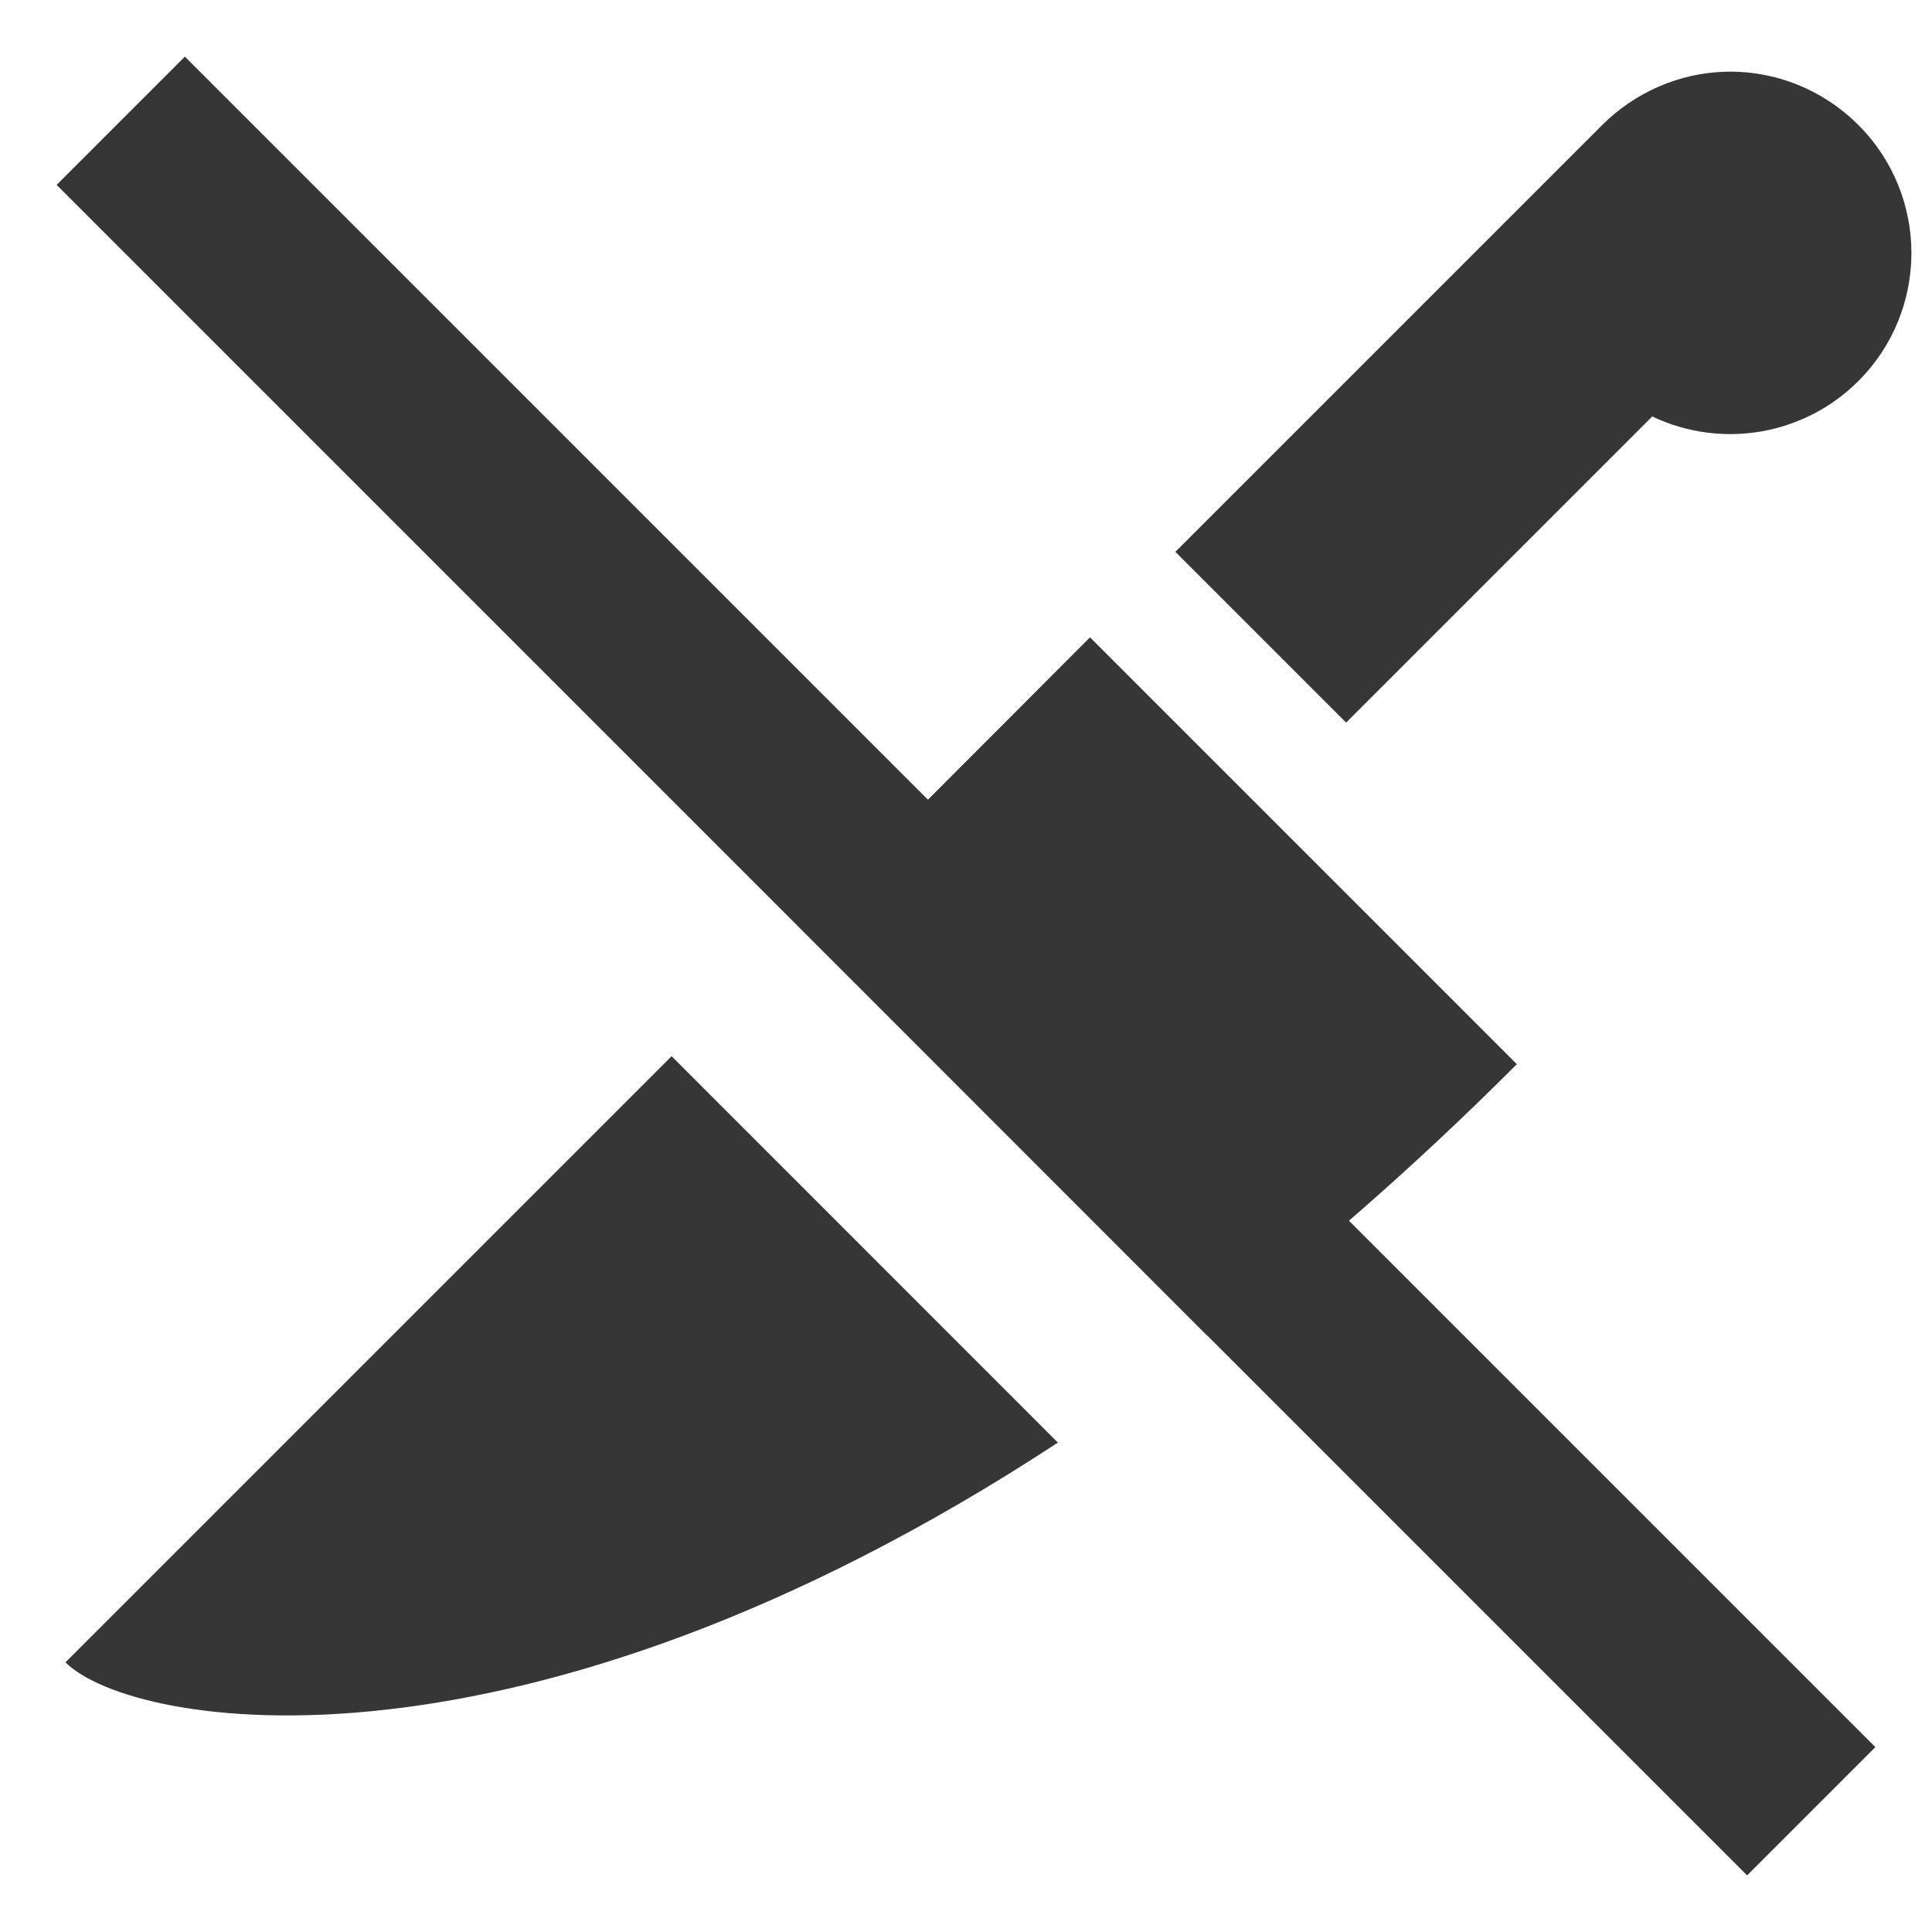
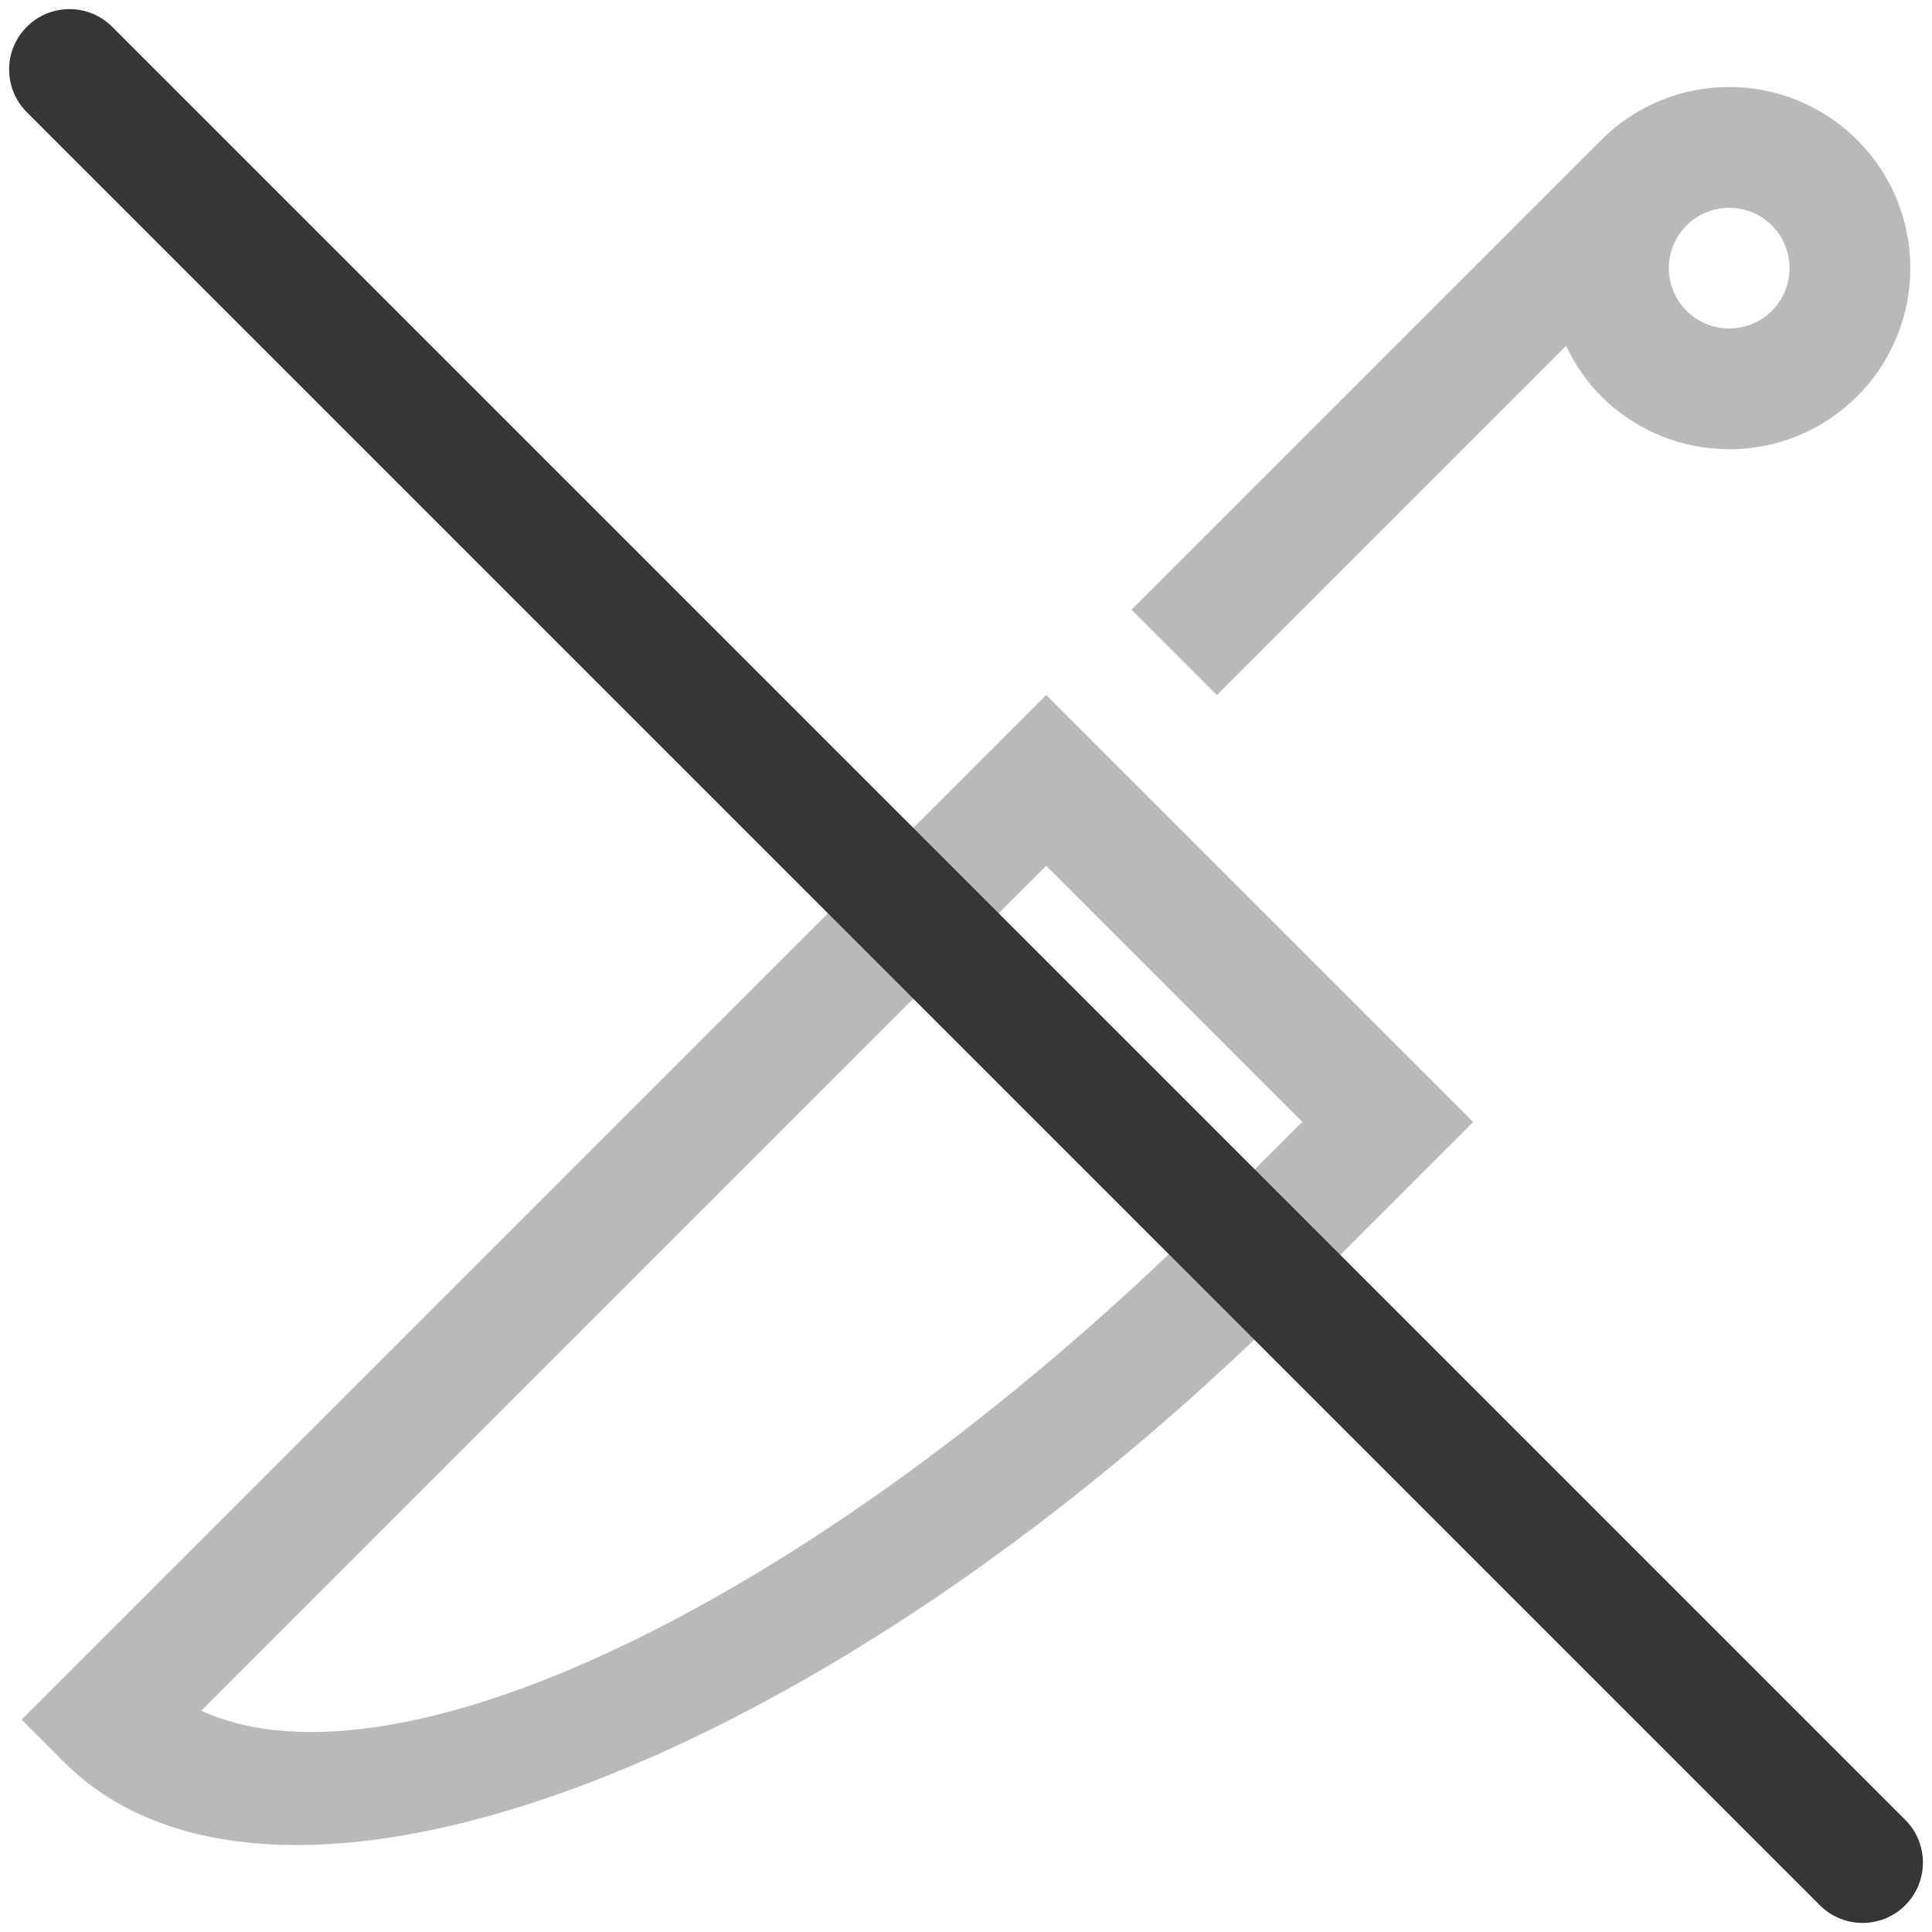
- <svg width="16px" height="16px" version="1.1">
-   <g fill="#363636">
-     <path d="m 14.285 0.594 c -0.383 0.012 -0.746 0.172 -1.016 0.441 l -3.535 3.535 l 1.414 1.414 l 2.535 -2.535 c 0.574 0.273 1.258 0.156 1.707 -0.293 c 0.586 -0.586 0.586 -1.535 0 -2.121 c -0.293 -0.293 -0.691 -0.453 -1.105 -0.441 z m -5.258 4.684 l -2.402 2.406 l 3.375 3.379 c 0.824 -0.629 1.68 -1.367 2.562 -2.25 z m -3.465 3.469 l -5.02 5.02 c 0.559 0.555 3.766 1.098 8.219 -1.82 z m 0 0" />
-     <path d="m 1.531 0.469 l -1.062 1.062 l 14 14 l 1.062 -1.062 z m 0 0" />
-   </g>
+ <svg xmlns="http://www.w3.org/2000/svg" width="16px" height="16px" version="1.1">
+   <path d="m0.179 14.241 0.354 0.354c1.757 1.757 6.348 0.016 10.253-3.889l1.414-1.414-0.072-0.072-3.464-3.464-7.709 7.709zm9.192-9.192 0.707 0.707 2.892-2.892c0.072 0.155 0.17 0.296 0.29 0.417 0.586 0.586 1.536 0.586 2.121 0 0.586-0.586 0.586-1.536 0-2.121-0.586-0.586-1.536-0.586-2.121 0zm-7.705 9.119 6.998-6.998 2.121 2.121-0.707 0.707c-3.162 3.159-6.744 4.934-8.412 4.169zm12.301-12.301c0.195-0.195 0.512-0.195 0.707 0s0.195 0.512 0 0.707-0.512 0.195-0.707 0c-0.195-0.195-0.195-0.512 0-0.707z" fill="#363636" fill-rule="evenodd" opacity=".35" stop-color="#000000" stroke-linecap="round" style="paint-order:stroke fill markers" />
+   <rect transform="rotate(45)" x=".314" y="-.5" width="22" height="1" rx=".5" ry=".5" fill="#363636" stroke-linecap="round" stroke-linejoin="round" stroke-width="1.993" style="paint-order:stroke fill markers" />
</svg>
